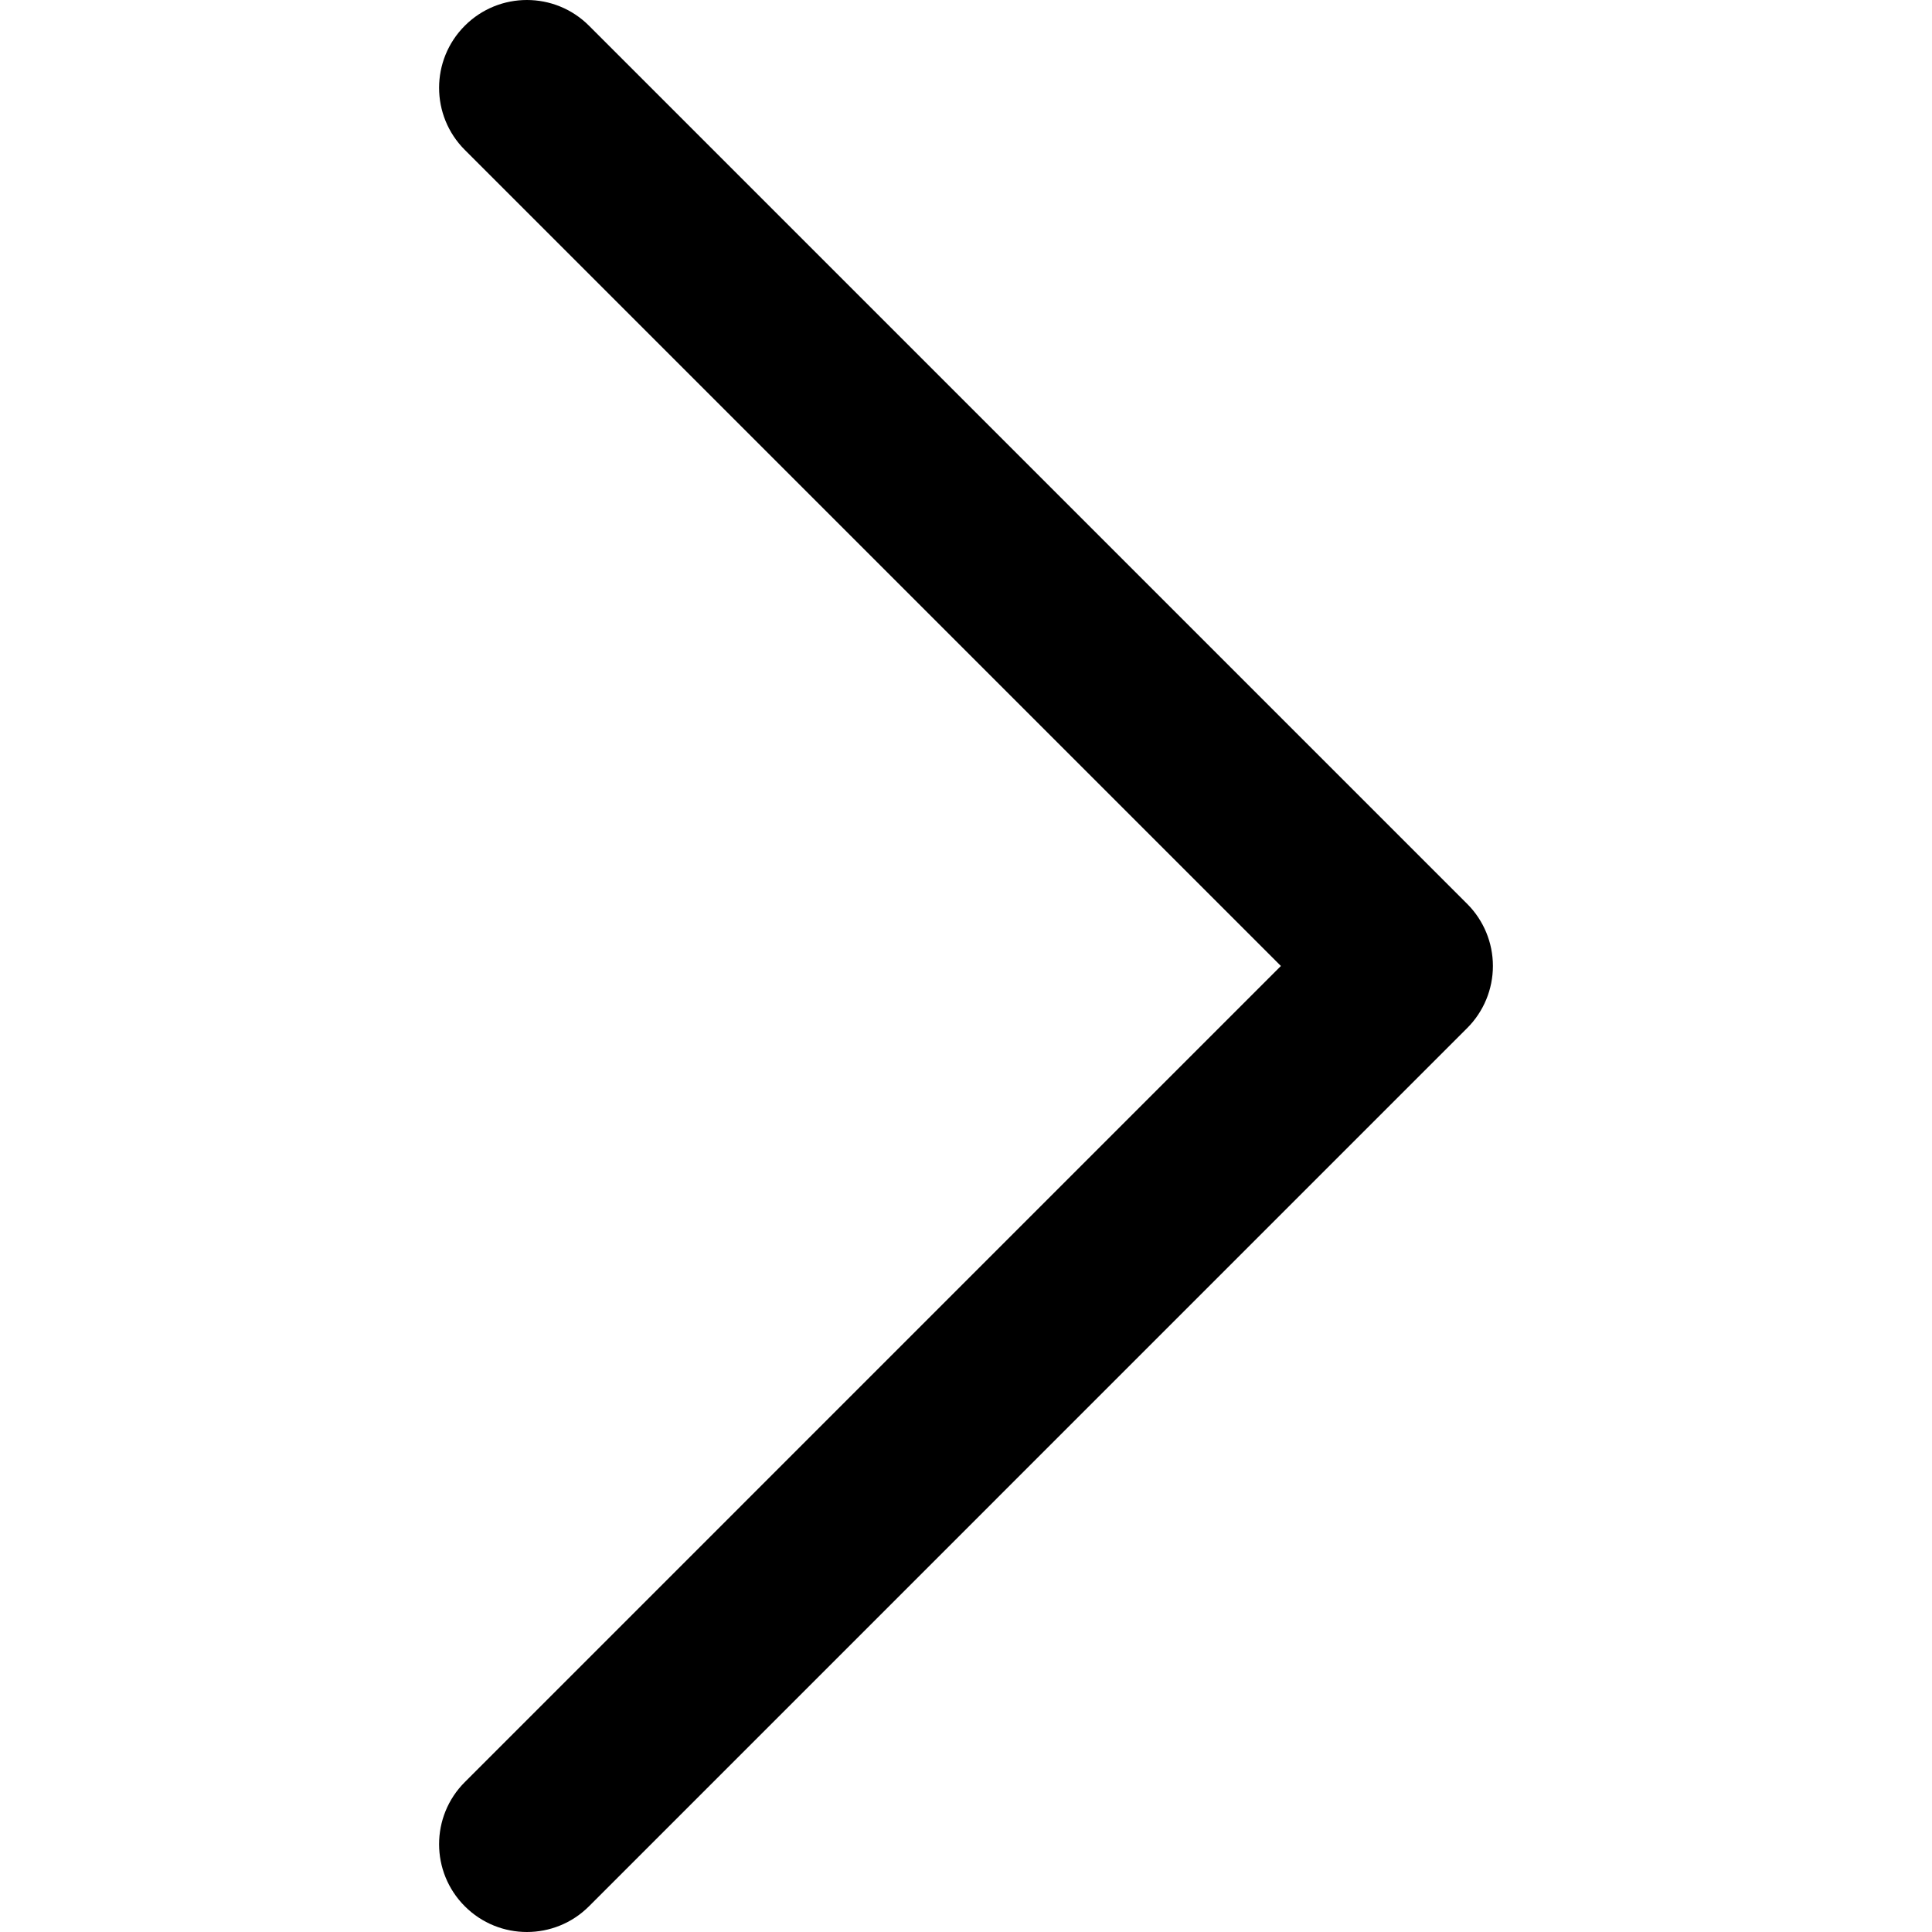
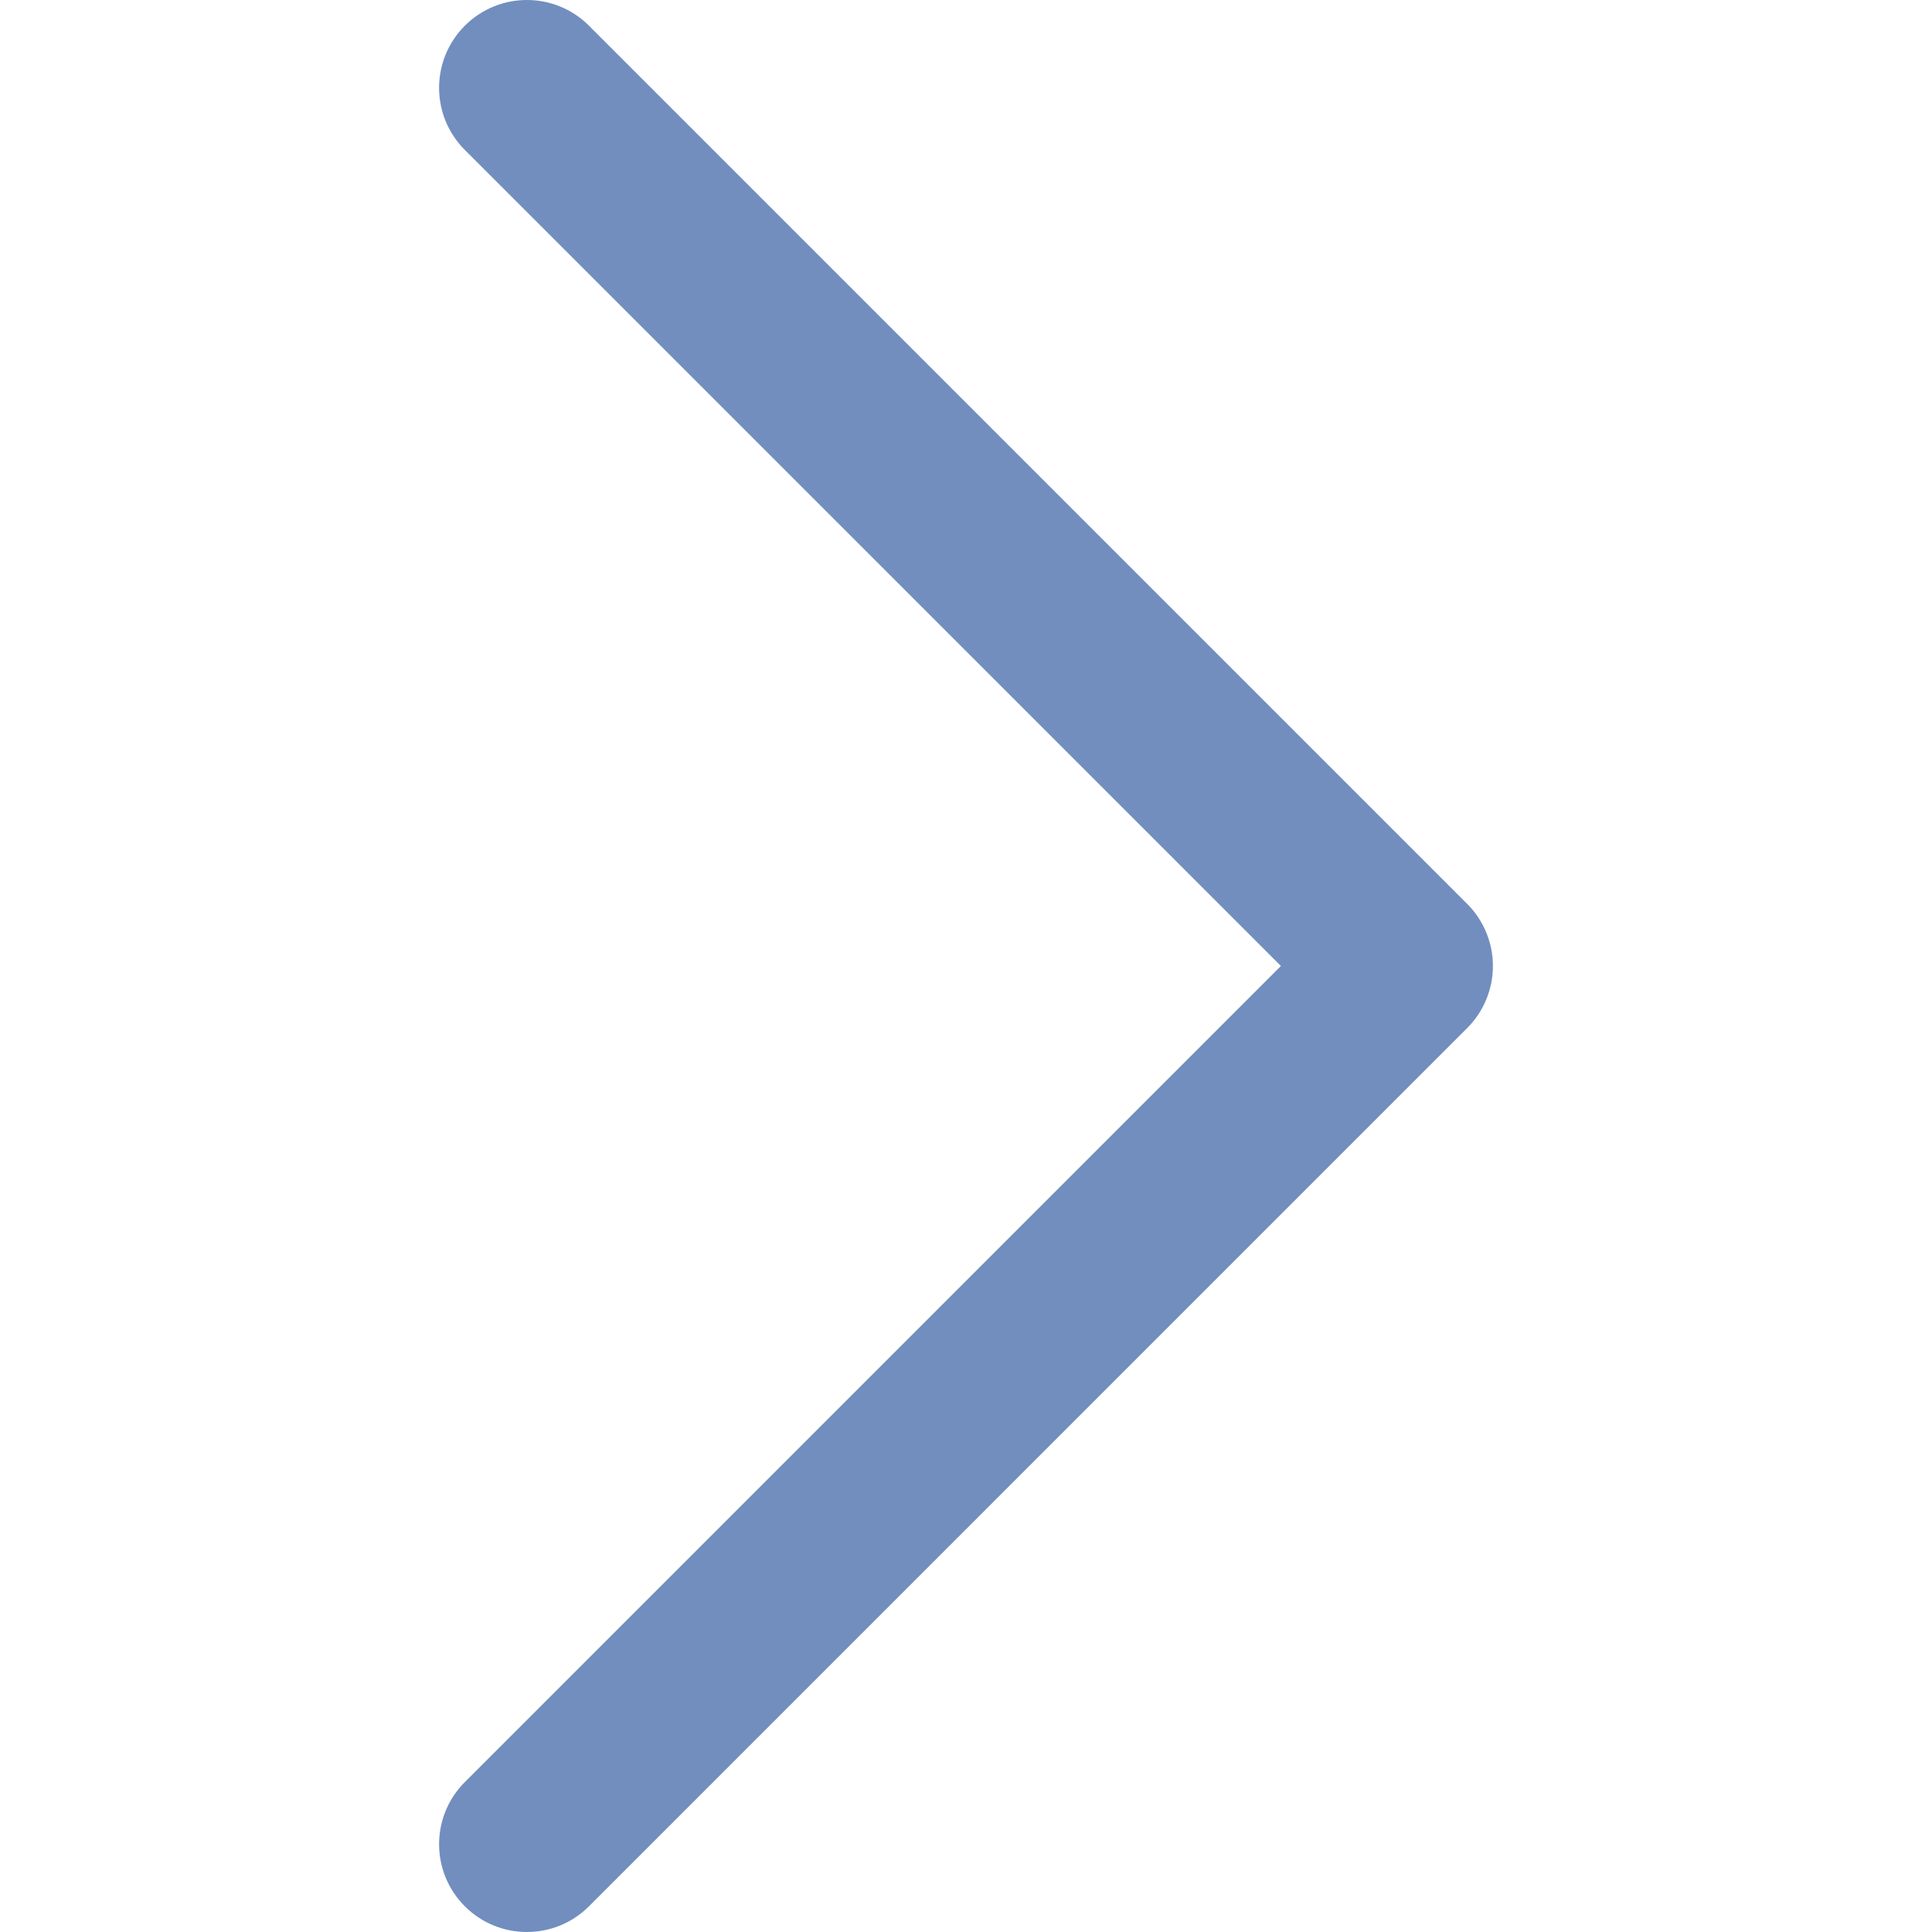
- <svg xmlns="http://www.w3.org/2000/svg" fill="#000000" height="800px" width="800px" version="1.1" id="Layer_1" viewBox="0 0 330 330" xml:space="preserve">
+ <svg xmlns="http://www.w3.org/2000/svg" fill="#718EBF" height="800px" width="800px" version="1.1" id="Layer_1" viewBox="0 0 330 330" xml:space="preserve">
  <path id="XMLID_222_" d="M250.606,154.389l-150-149.996c-5.857-5.858-15.355-5.858-21.213,0.001  c-5.857,5.858-5.857,15.355,0.001,21.213l139.393,139.39L79.393,304.394c-5.857,5.858-5.857,15.355,0.001,21.213  C82.322,328.536,86.161,330,90,330s7.678-1.464,10.607-4.394l149.999-150.004c2.814-2.813,4.394-6.628,4.394-10.606  C255,161.018,253.42,157.202,250.606,154.389z" />
</svg>
